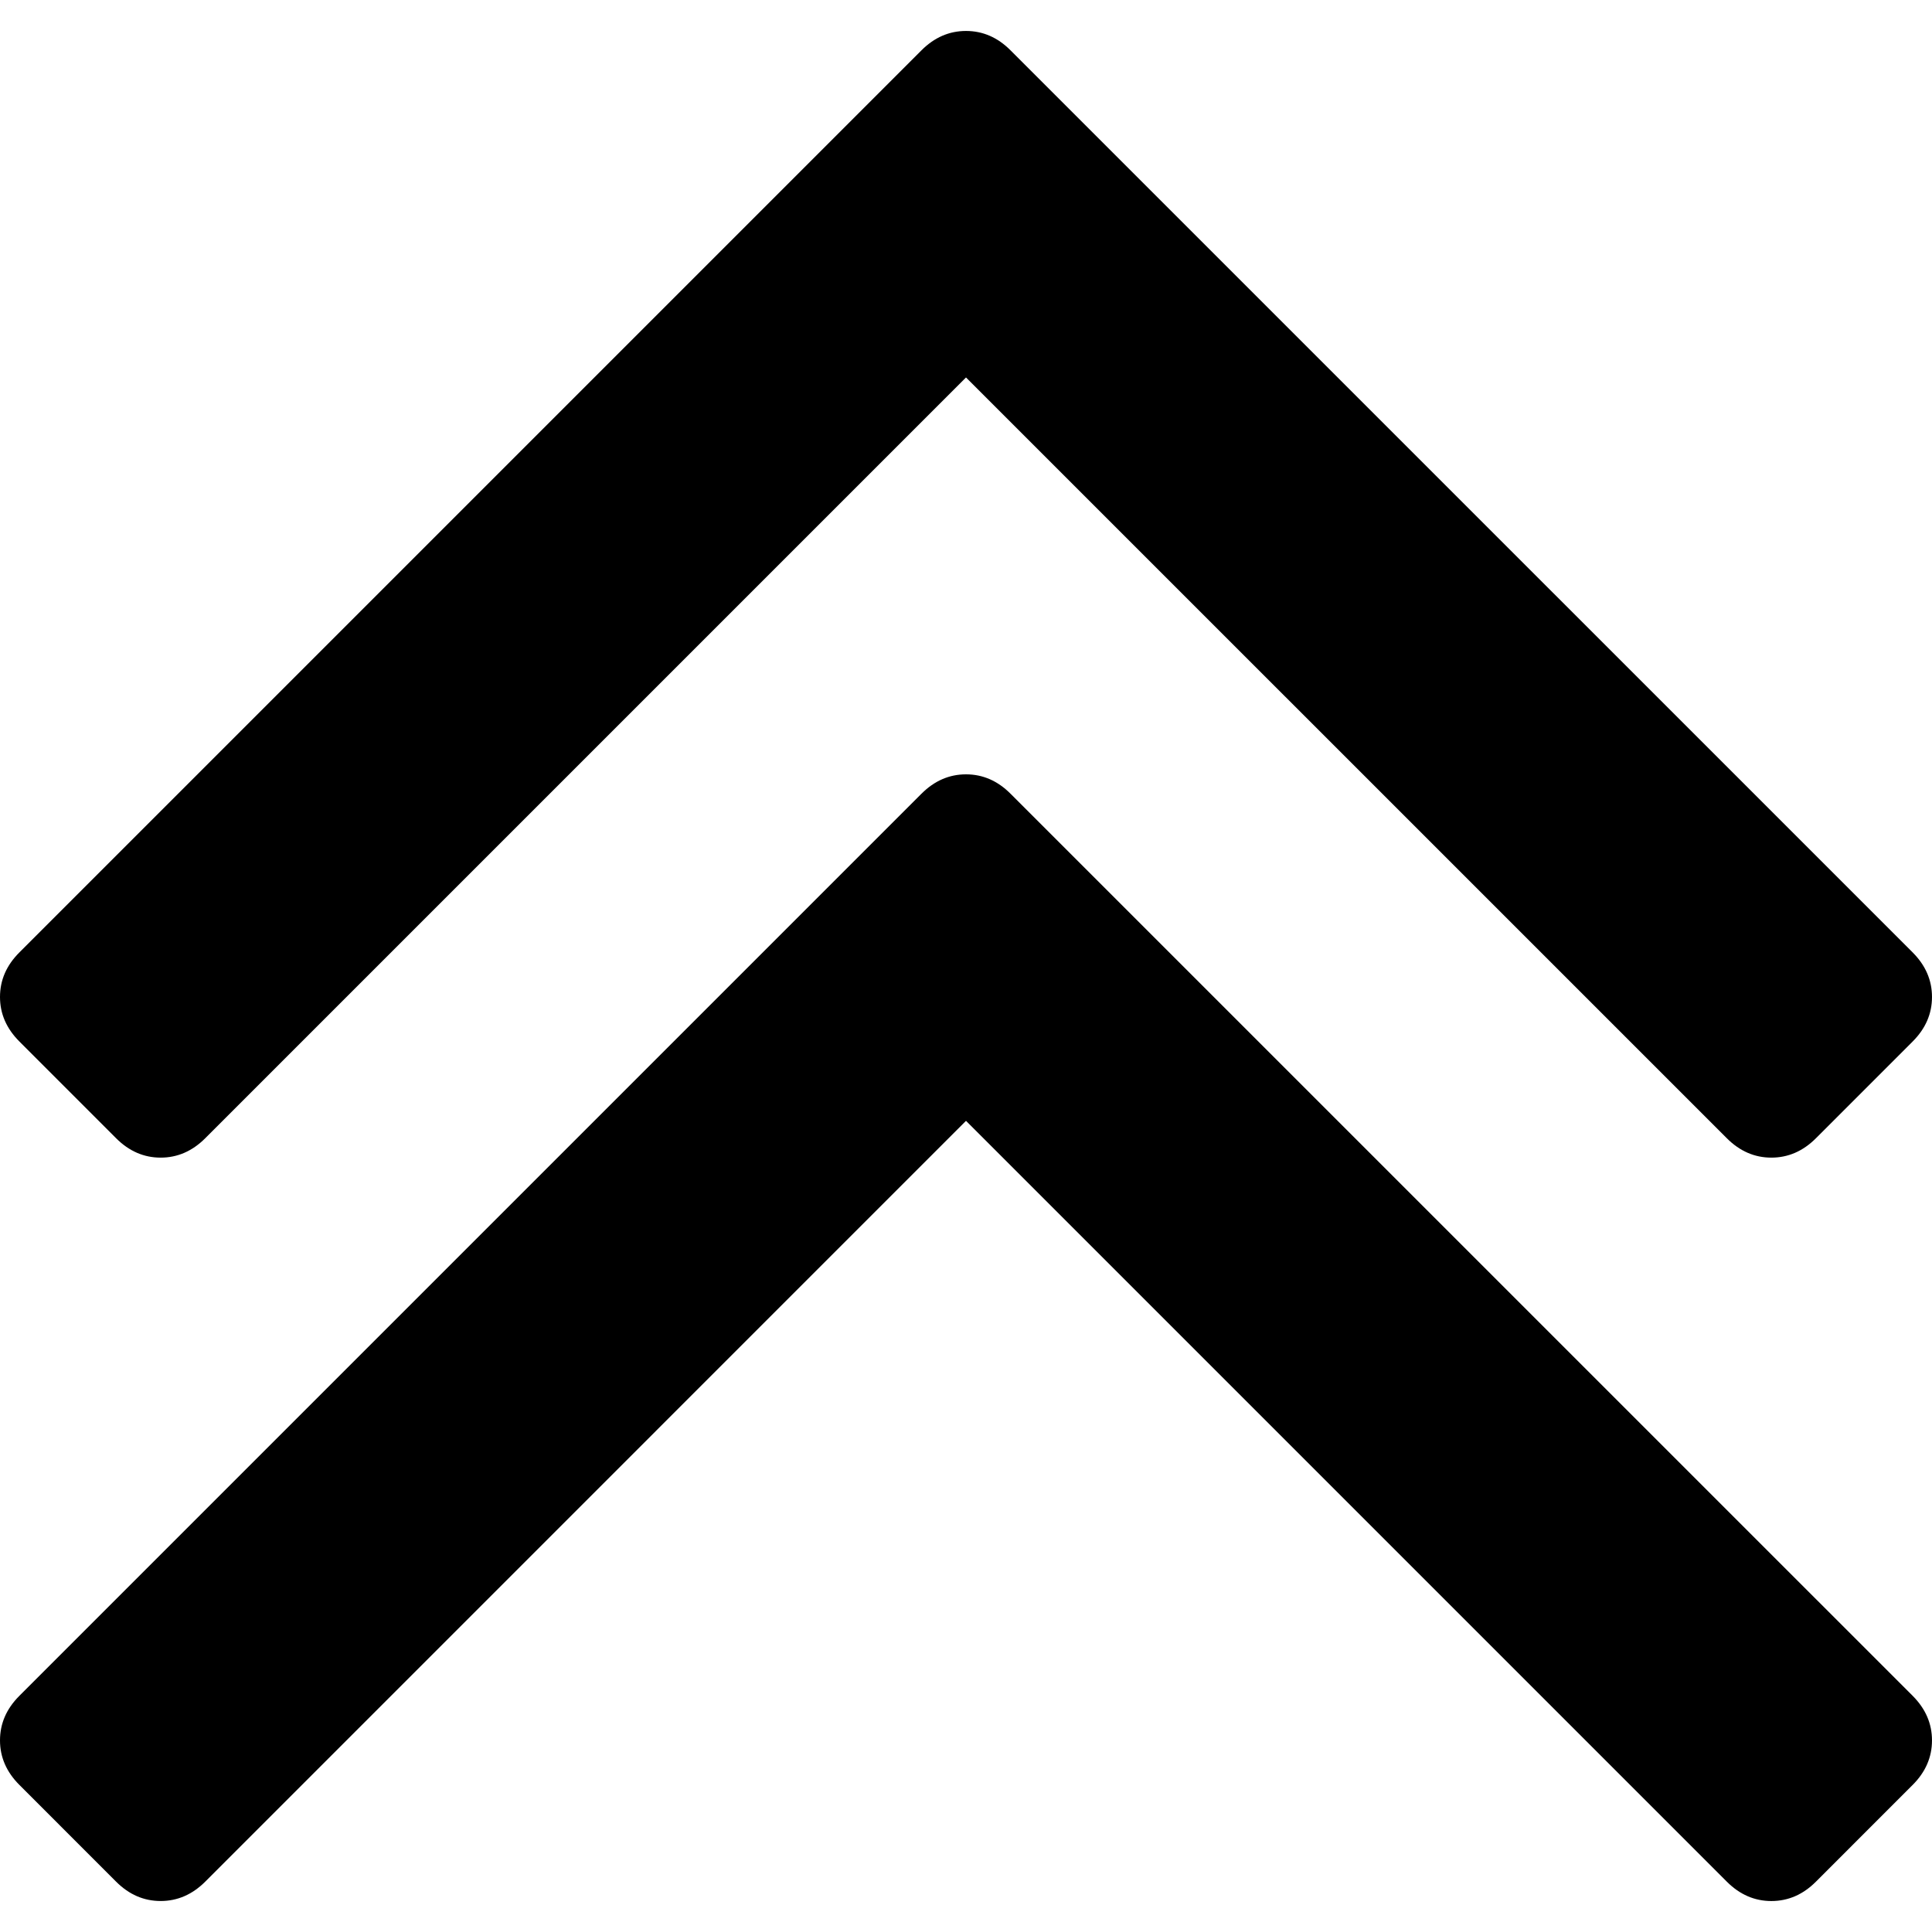
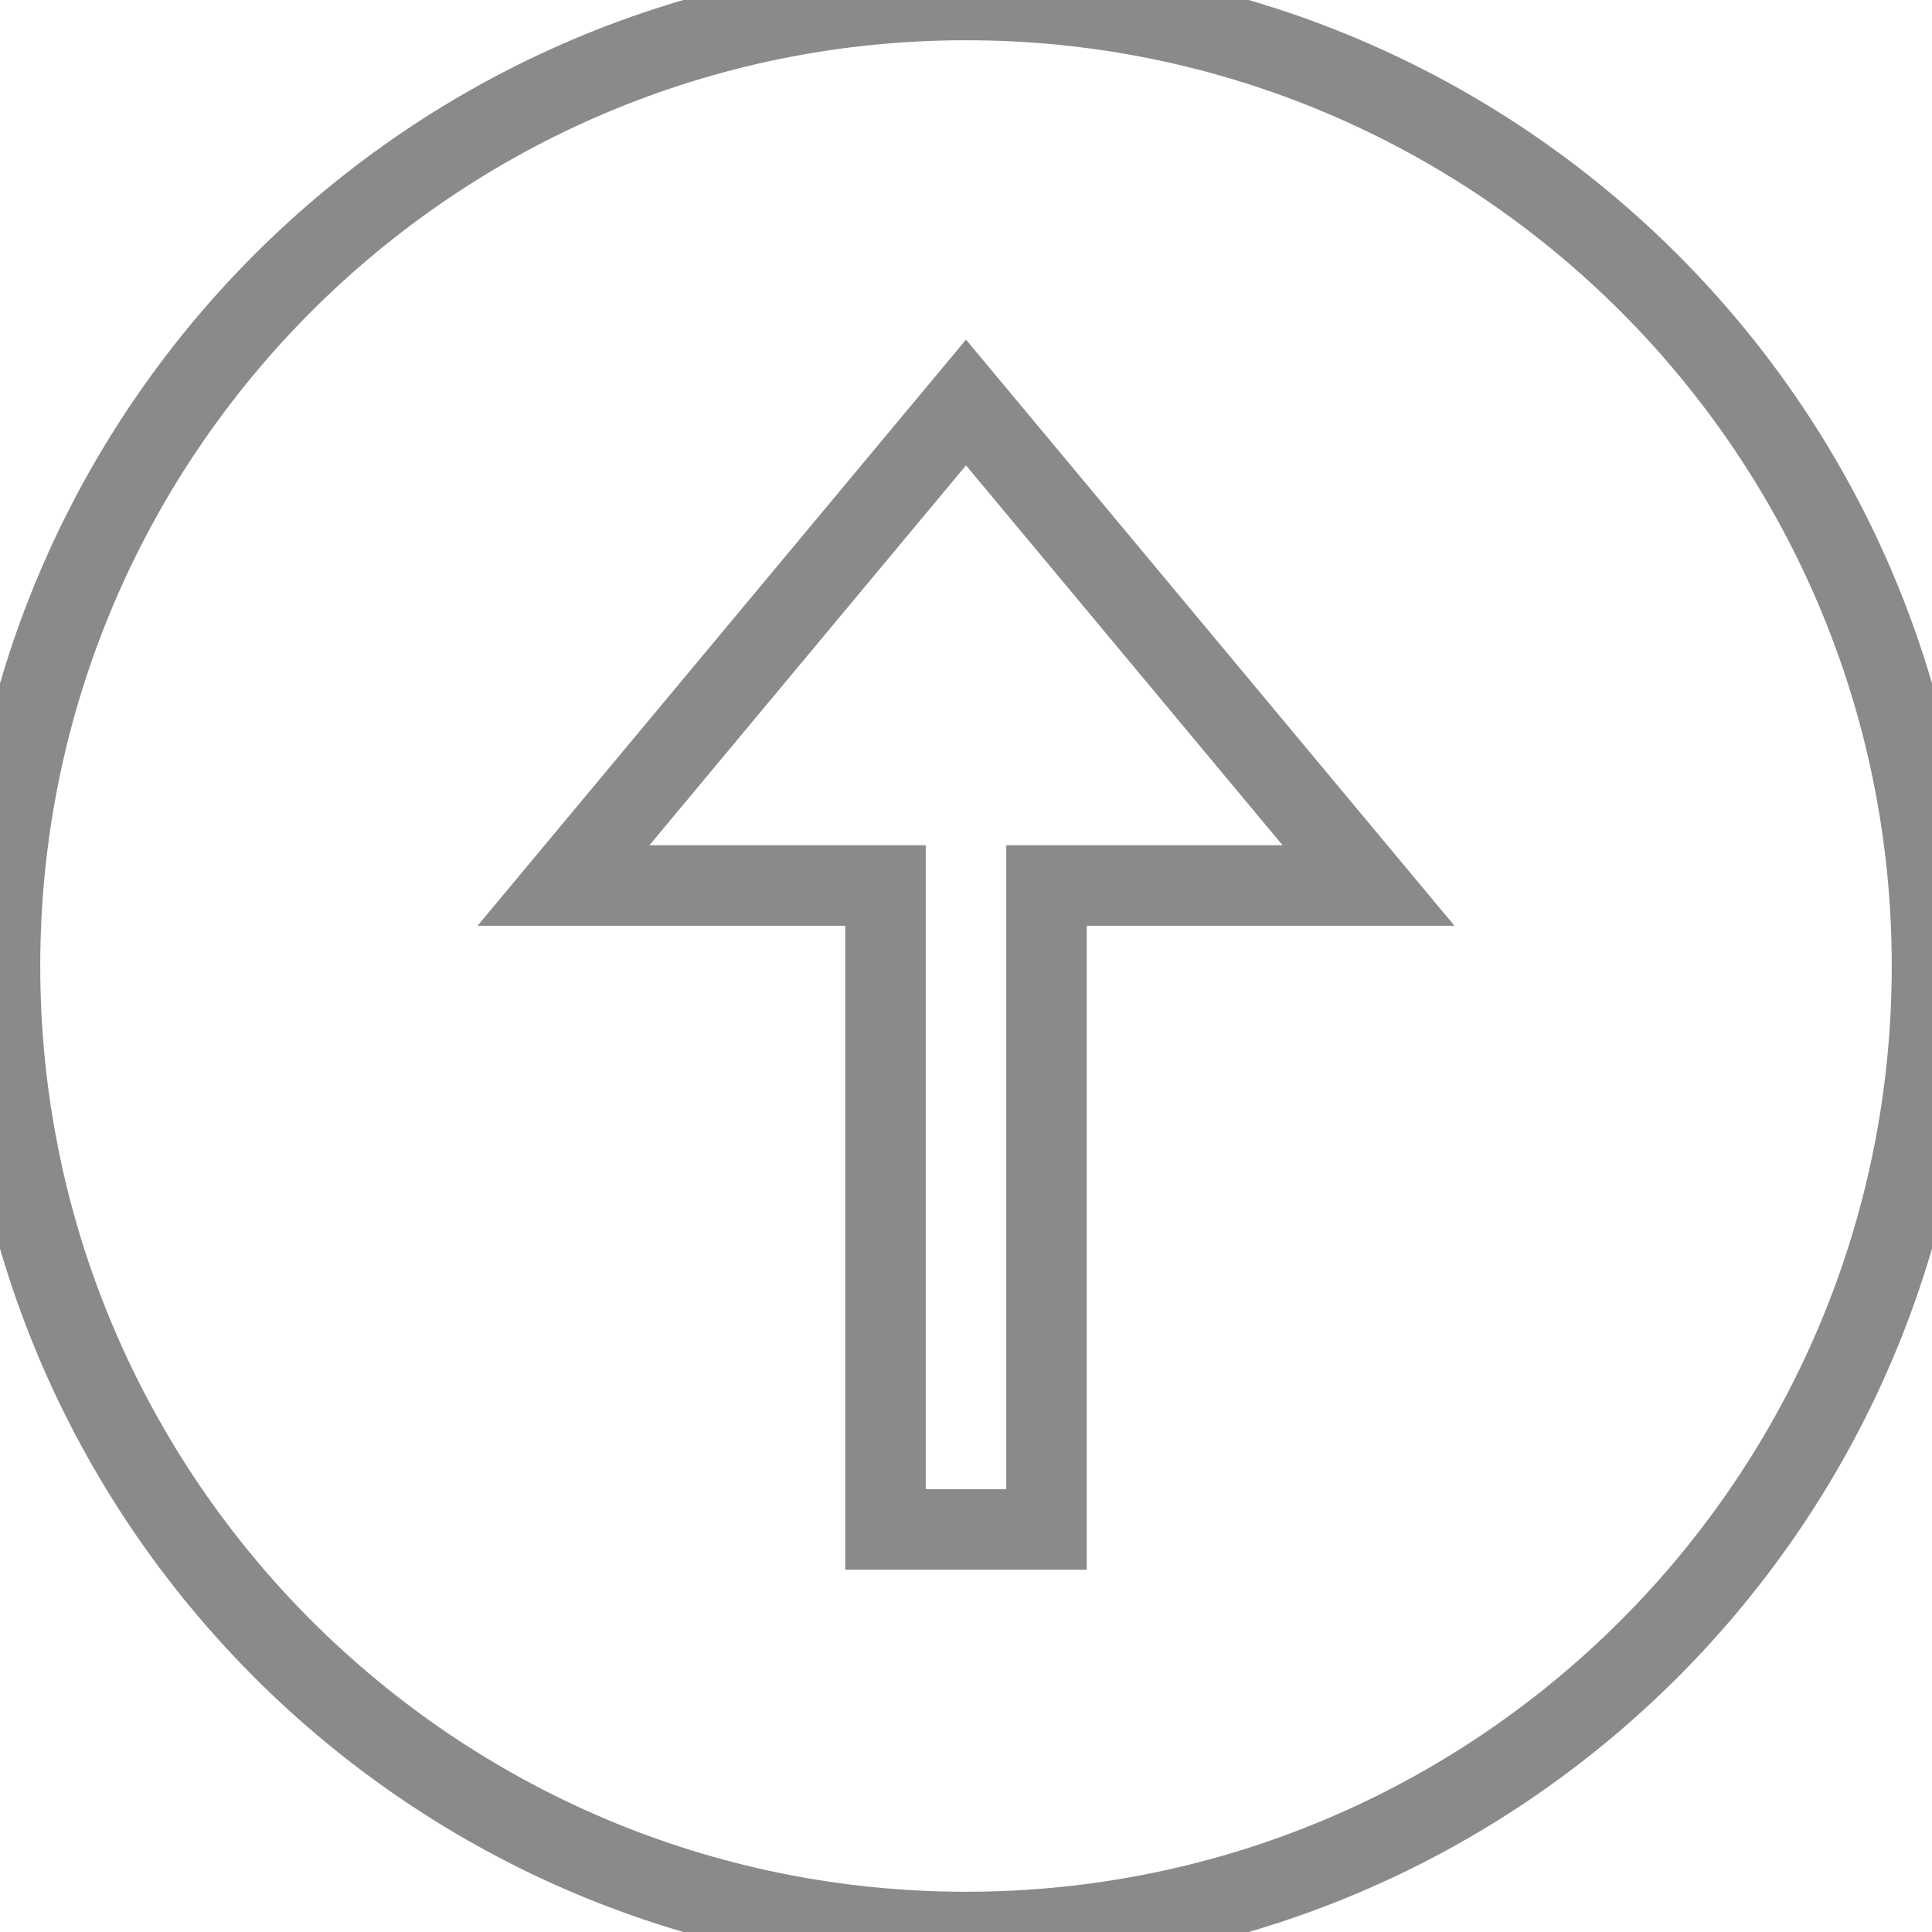
- <svg xmlns="http://www.w3.org/2000/svg" version="1.1" id="Capa_1" x="0px" y="0px" width="284.929px" height="284.929px" viewBox="0 0 284.929 284.929" style="enable-background:new 0 0 284.929 284.929;" xml:space="preserve">
-   <g>
-     <g>
-       <path d="M17.128,167.872c1.903,1.902,4.093,2.854,6.567,2.854c2.474,0,4.664-0.952,6.567-2.854L142.466,55.666l112.208,112.206    c1.902,1.902,4.093,2.854,6.563,2.854c2.478,0,4.668-0.952,6.57-2.854l14.274-14.277c1.902-1.902,2.847-4.093,2.847-6.563    c0-2.475-0.951-4.665-2.847-6.567L149.028,7.419c-1.901-1.906-4.088-2.853-6.562-2.853s-4.665,0.95-6.567,2.853L2.856,140.464    C0.95,142.367,0,144.554,0,147.034c0,2.468,0.953,4.658,2.856,6.561L17.128,167.872z" />
-       <path d="M149.028,117.055c-1.901-1.906-4.088-2.856-6.562-2.856s-4.665,0.953-6.567,2.856L2.856,250.1    C0.95,252.003,0,254.192,0,256.67c0,2.472,0.953,4.661,2.856,6.564l14.272,14.276c1.903,1.903,4.093,2.848,6.567,2.848    c2.474,0,4.664-0.951,6.567-2.848l112.204-112.209l112.208,112.209c1.902,1.903,4.093,2.852,6.563,2.852    c2.478,0,4.668-0.948,6.57-2.852l14.274-14.276c1.902-1.903,2.847-4.093,2.847-6.564c0-2.478-0.951-4.667-2.847-6.57    L149.028,117.055z" />
-     </g>
+ <svg xmlns="http://www.w3.org/2000/svg" width="24" height="24" viewBox="0 0 24 24">
+   <g fill="none" fill-rule="evenodd">
+     <path stroke="#8a8a8a" d="M0 12c0 6.627 5.373 12 12 12s12-5.373 12-12-5.373-12-12-12-12 5.373-12 12zm17-1h-4v8h-2v-8h-4l5-6 5 6z" />
  </g>
-   <g>
- </g>
-   <g>
- </g>
-   <g>
- </g>
-   <g>
- </g>
-   <g>
- </g>
-   <g>
- </g>
-   <g>
- </g>
-   <g>
- </g>
-   <g>
- </g>
-   <g>
- </g>
-   <g>
- </g>
-   <g>
- </g>
-   <g>
- </g>
-   <g>
- </g>
-   <g>
- </g>
</svg>
